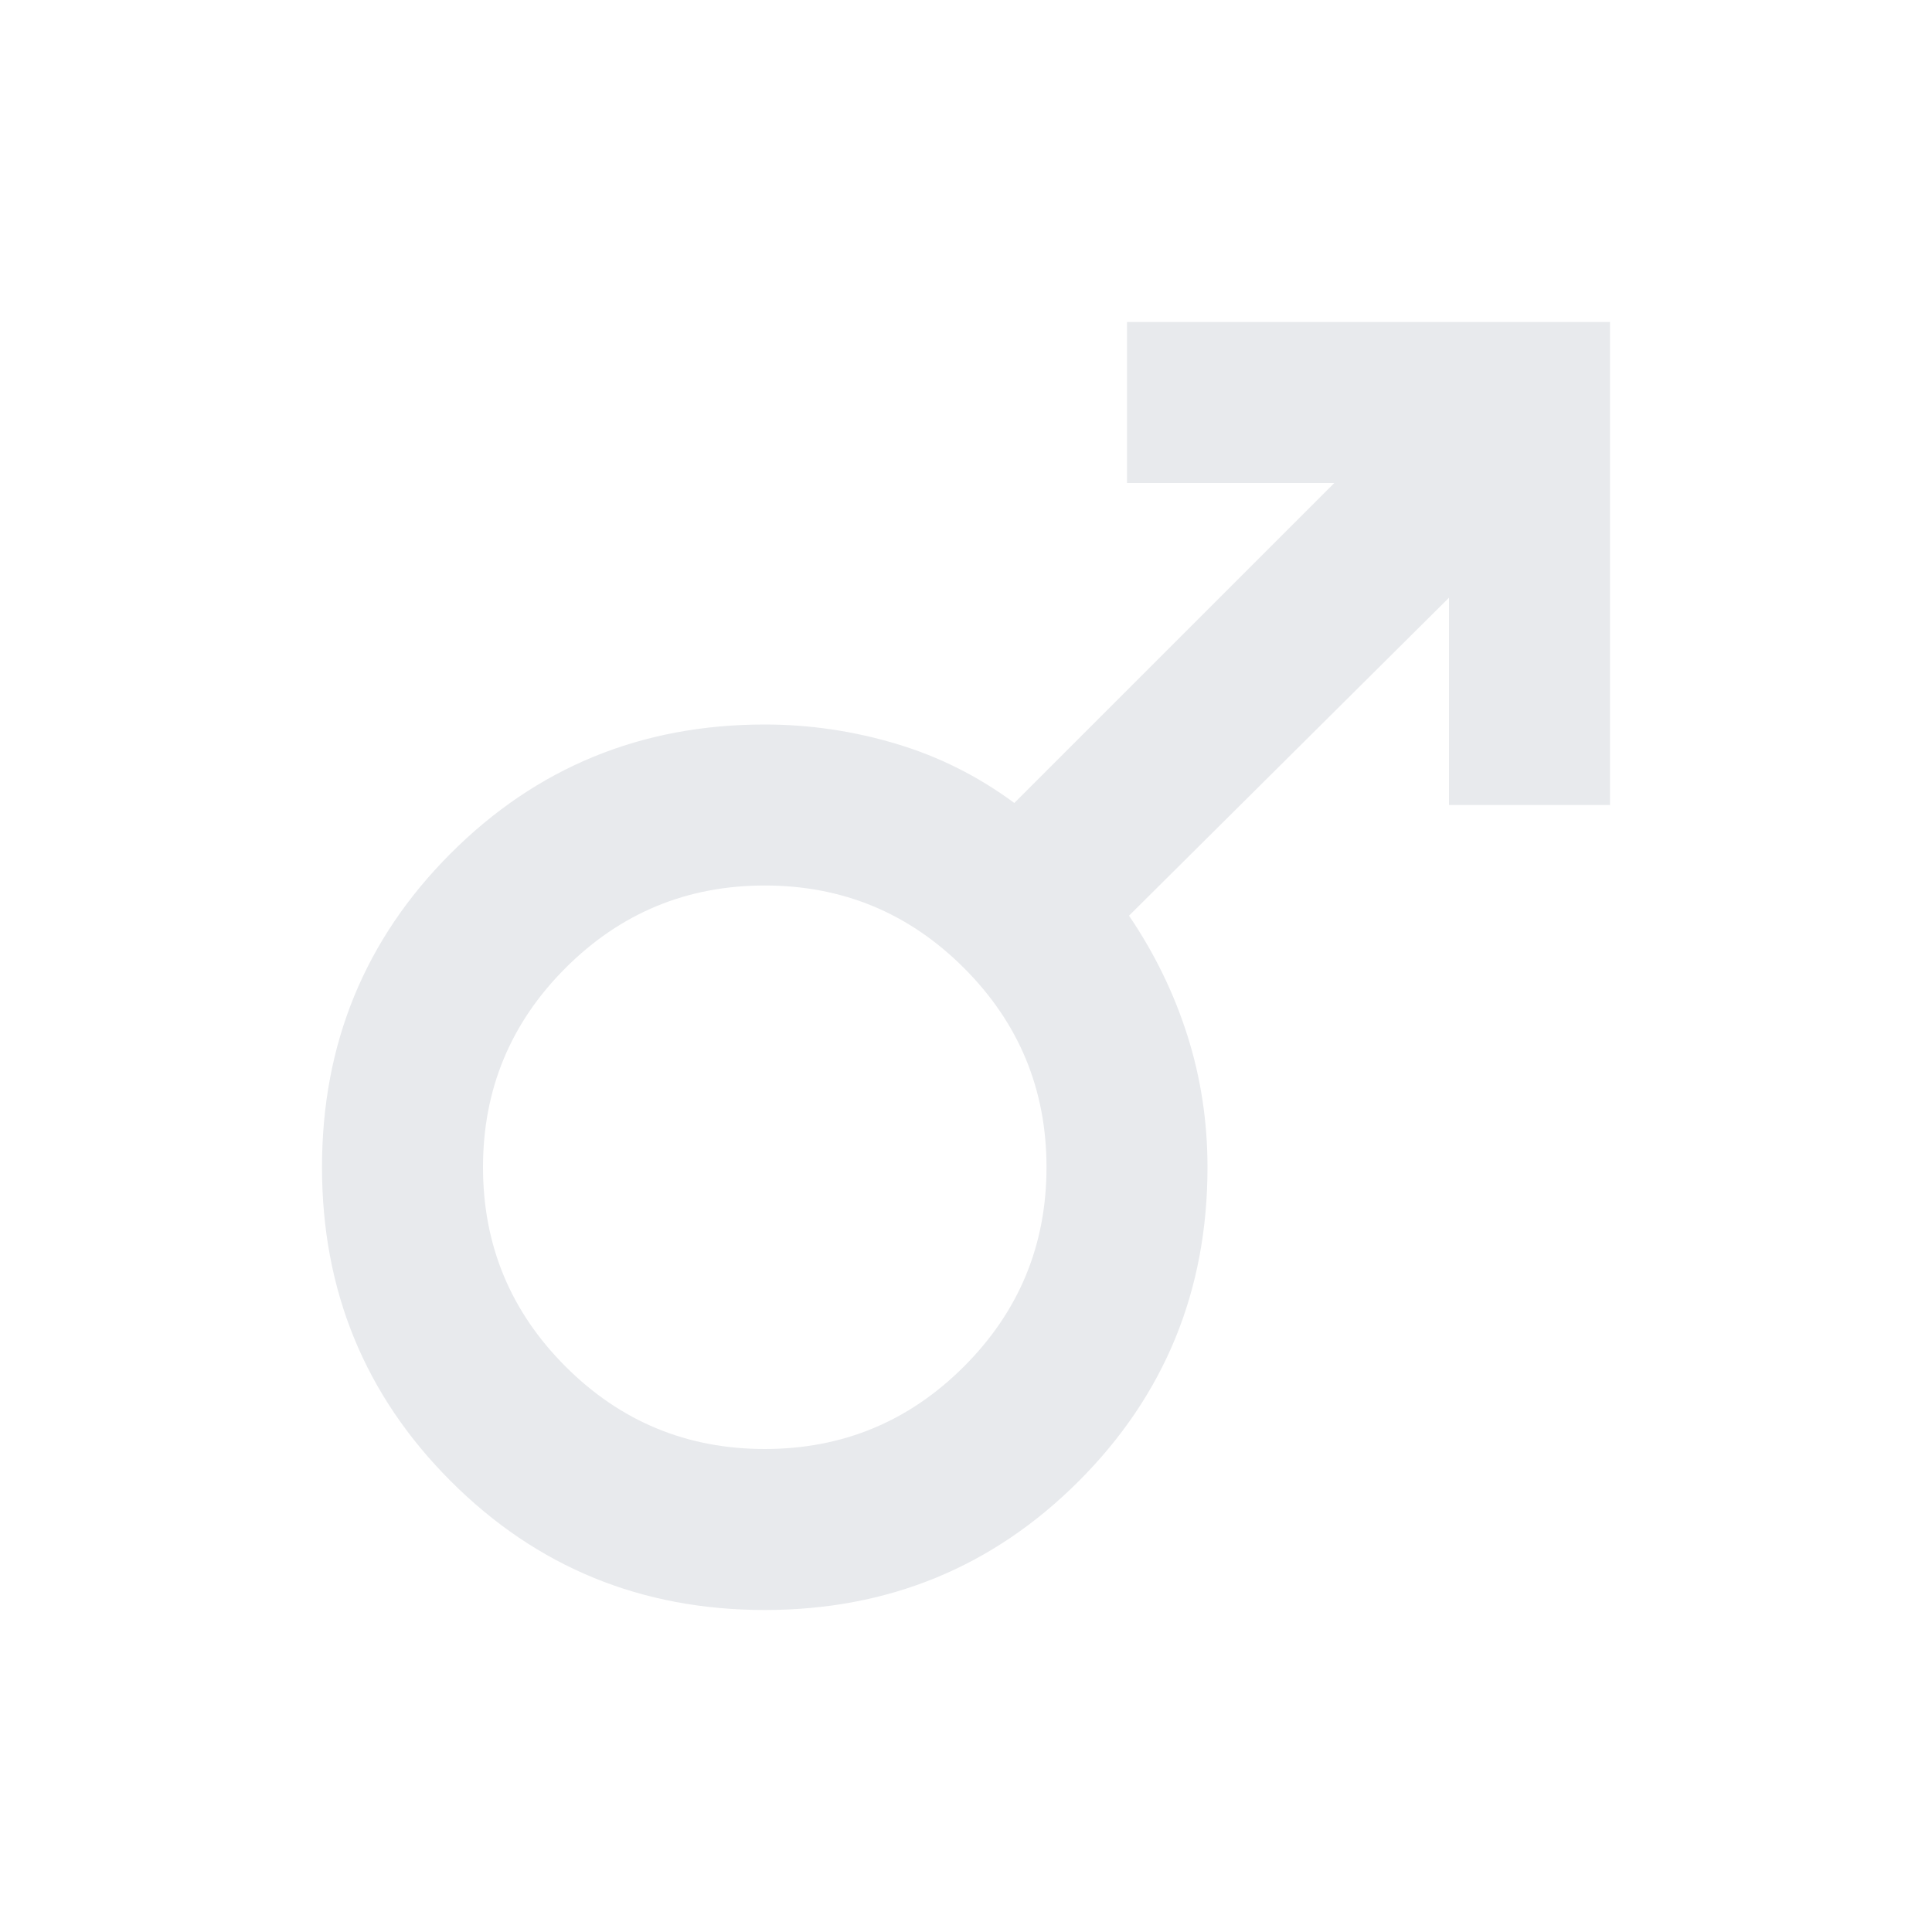
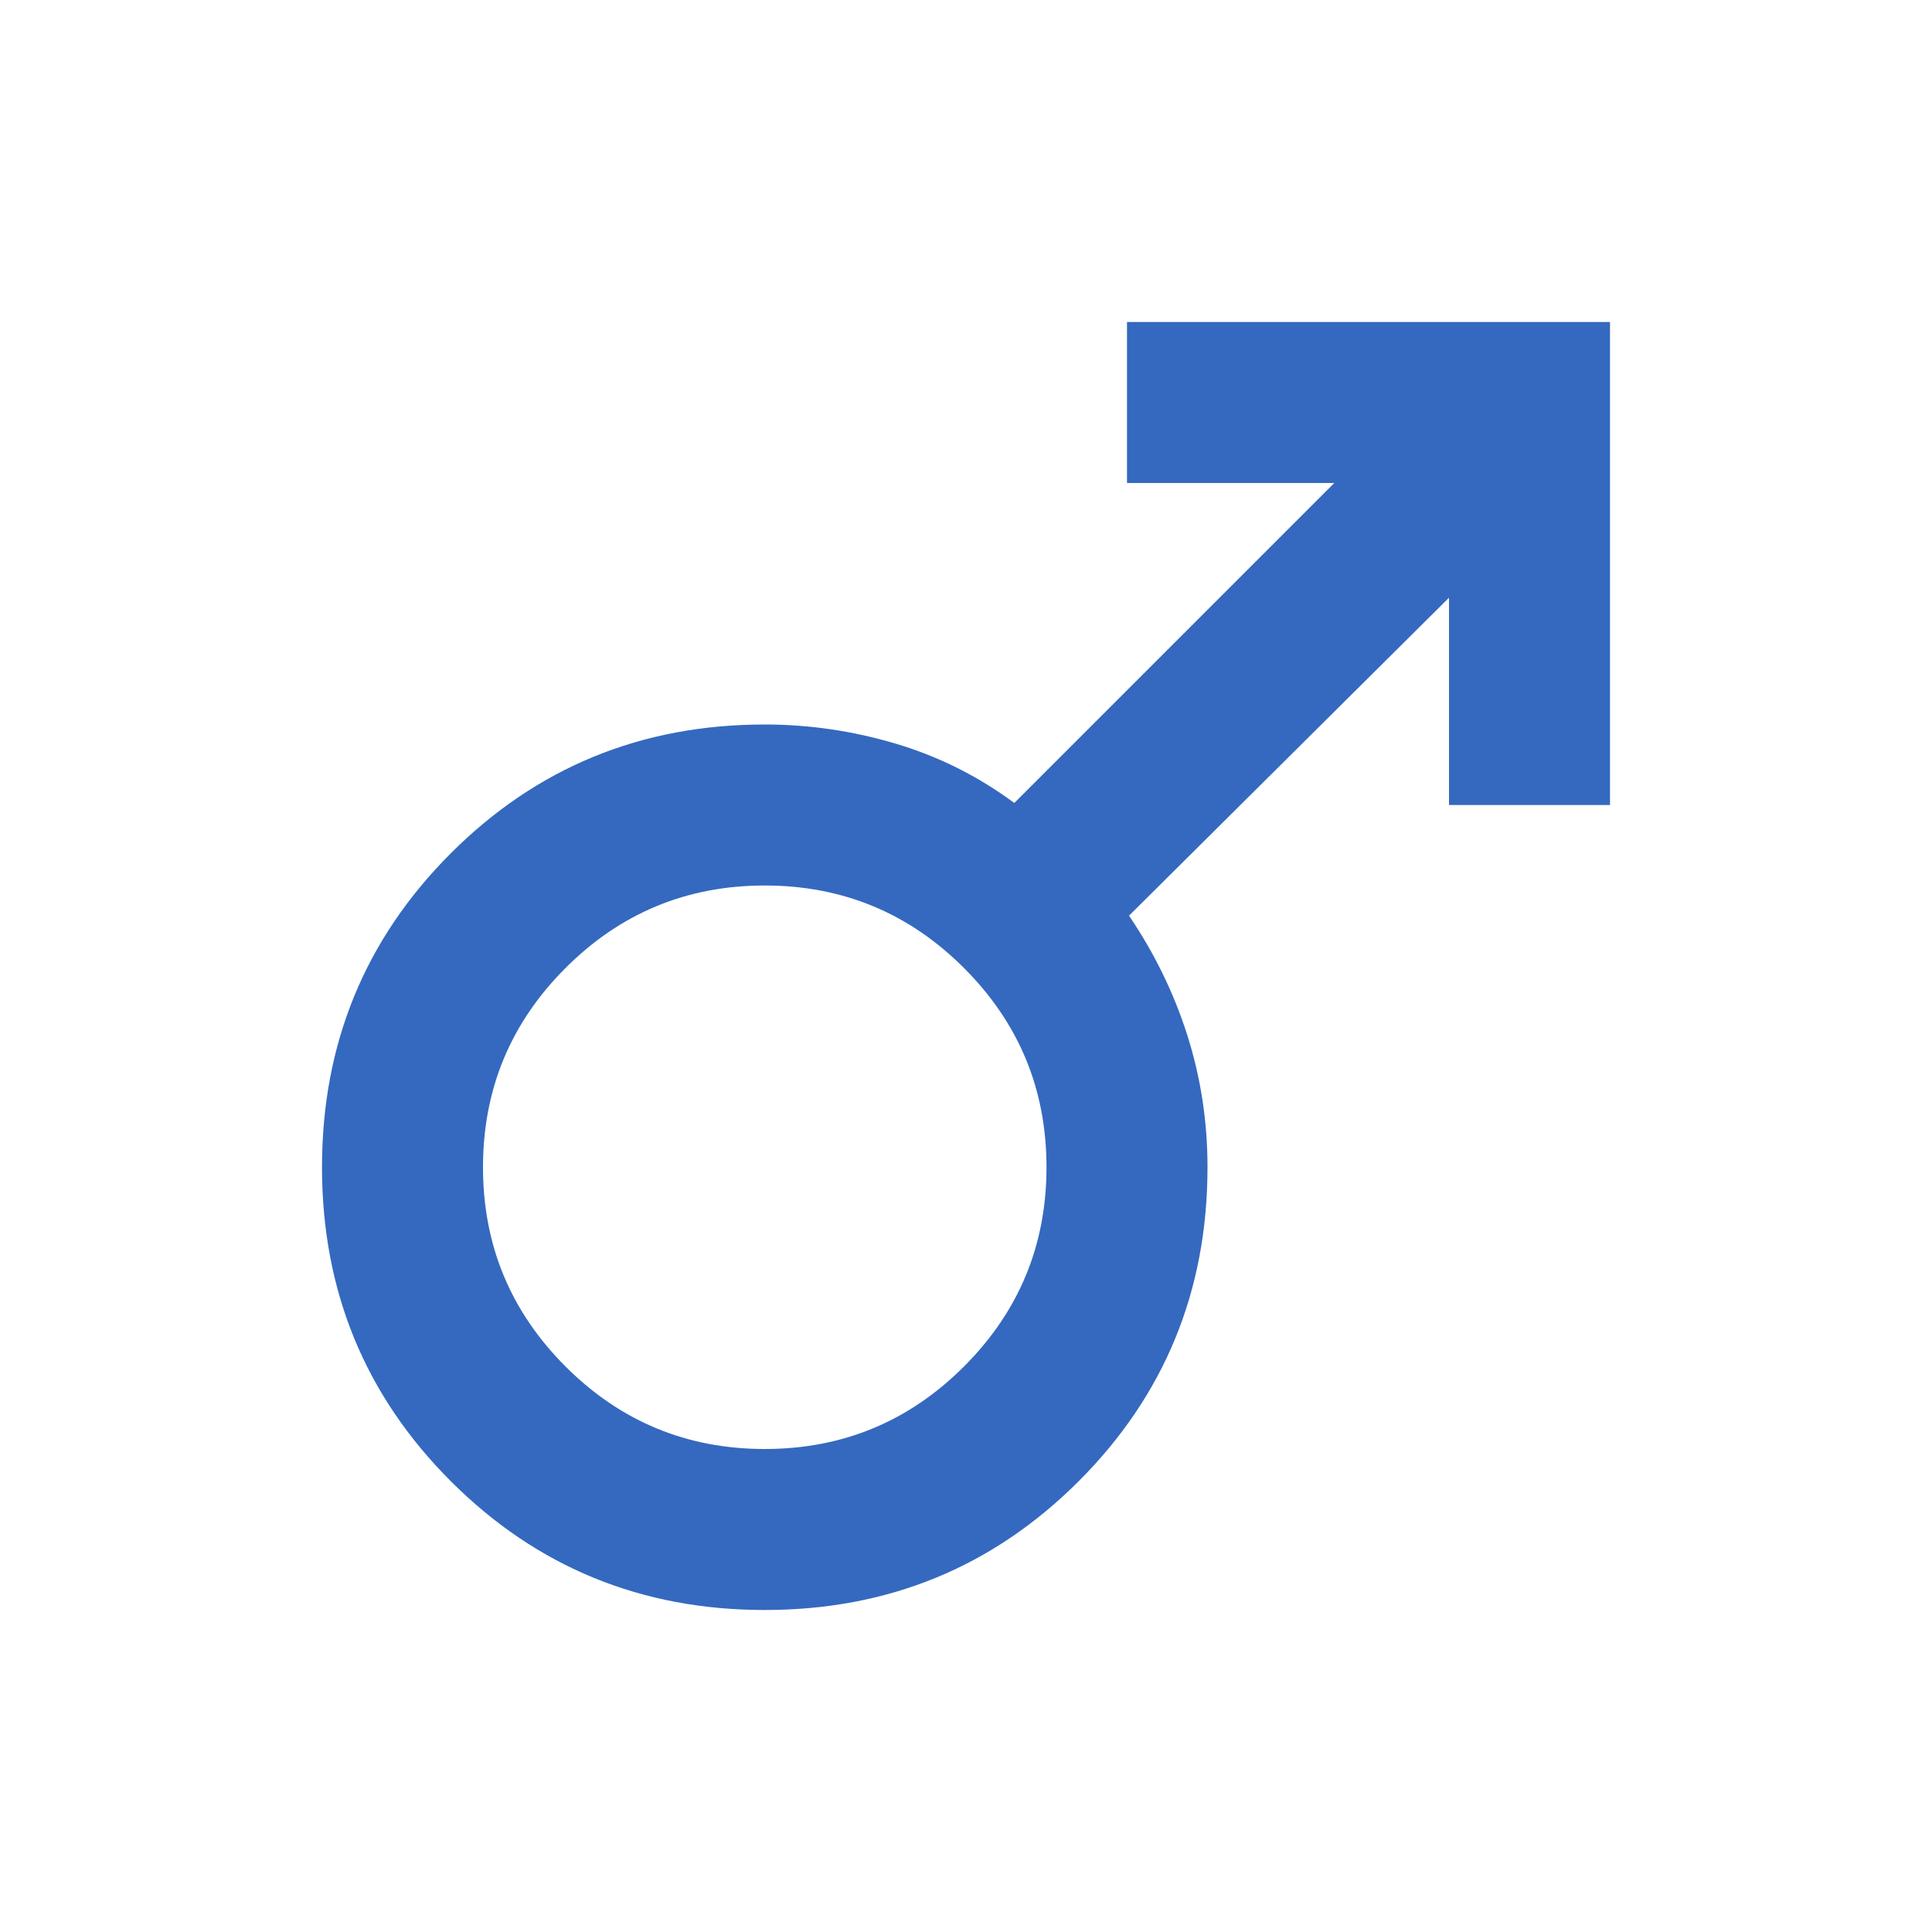
- <svg xmlns="http://www.w3.org/2000/svg" height="24px" viewBox="0 -960 960 960" width="24px" fill="#e8eaed">
+ <svg xmlns="http://www.w3.org/2000/svg" height="24px" viewBox="0 -960 960 960" width="24px" fill="#3469bf">
  <path d="M800-800v240h-80v-103L561-505q19 28 29 59.5t10 65.5q0 92-64 156t-156 64q-92 0-156-64t-64-156q0-92 64-156t156-64q33 0 65 9.5t59 29.5l159-159H560v-80h240ZM380-520q-58 0-99 41t-41 99q0 58 41 99t99 41q58 0 99-41t41-99q0-58-41-99t-99-41Z" />
</svg>
